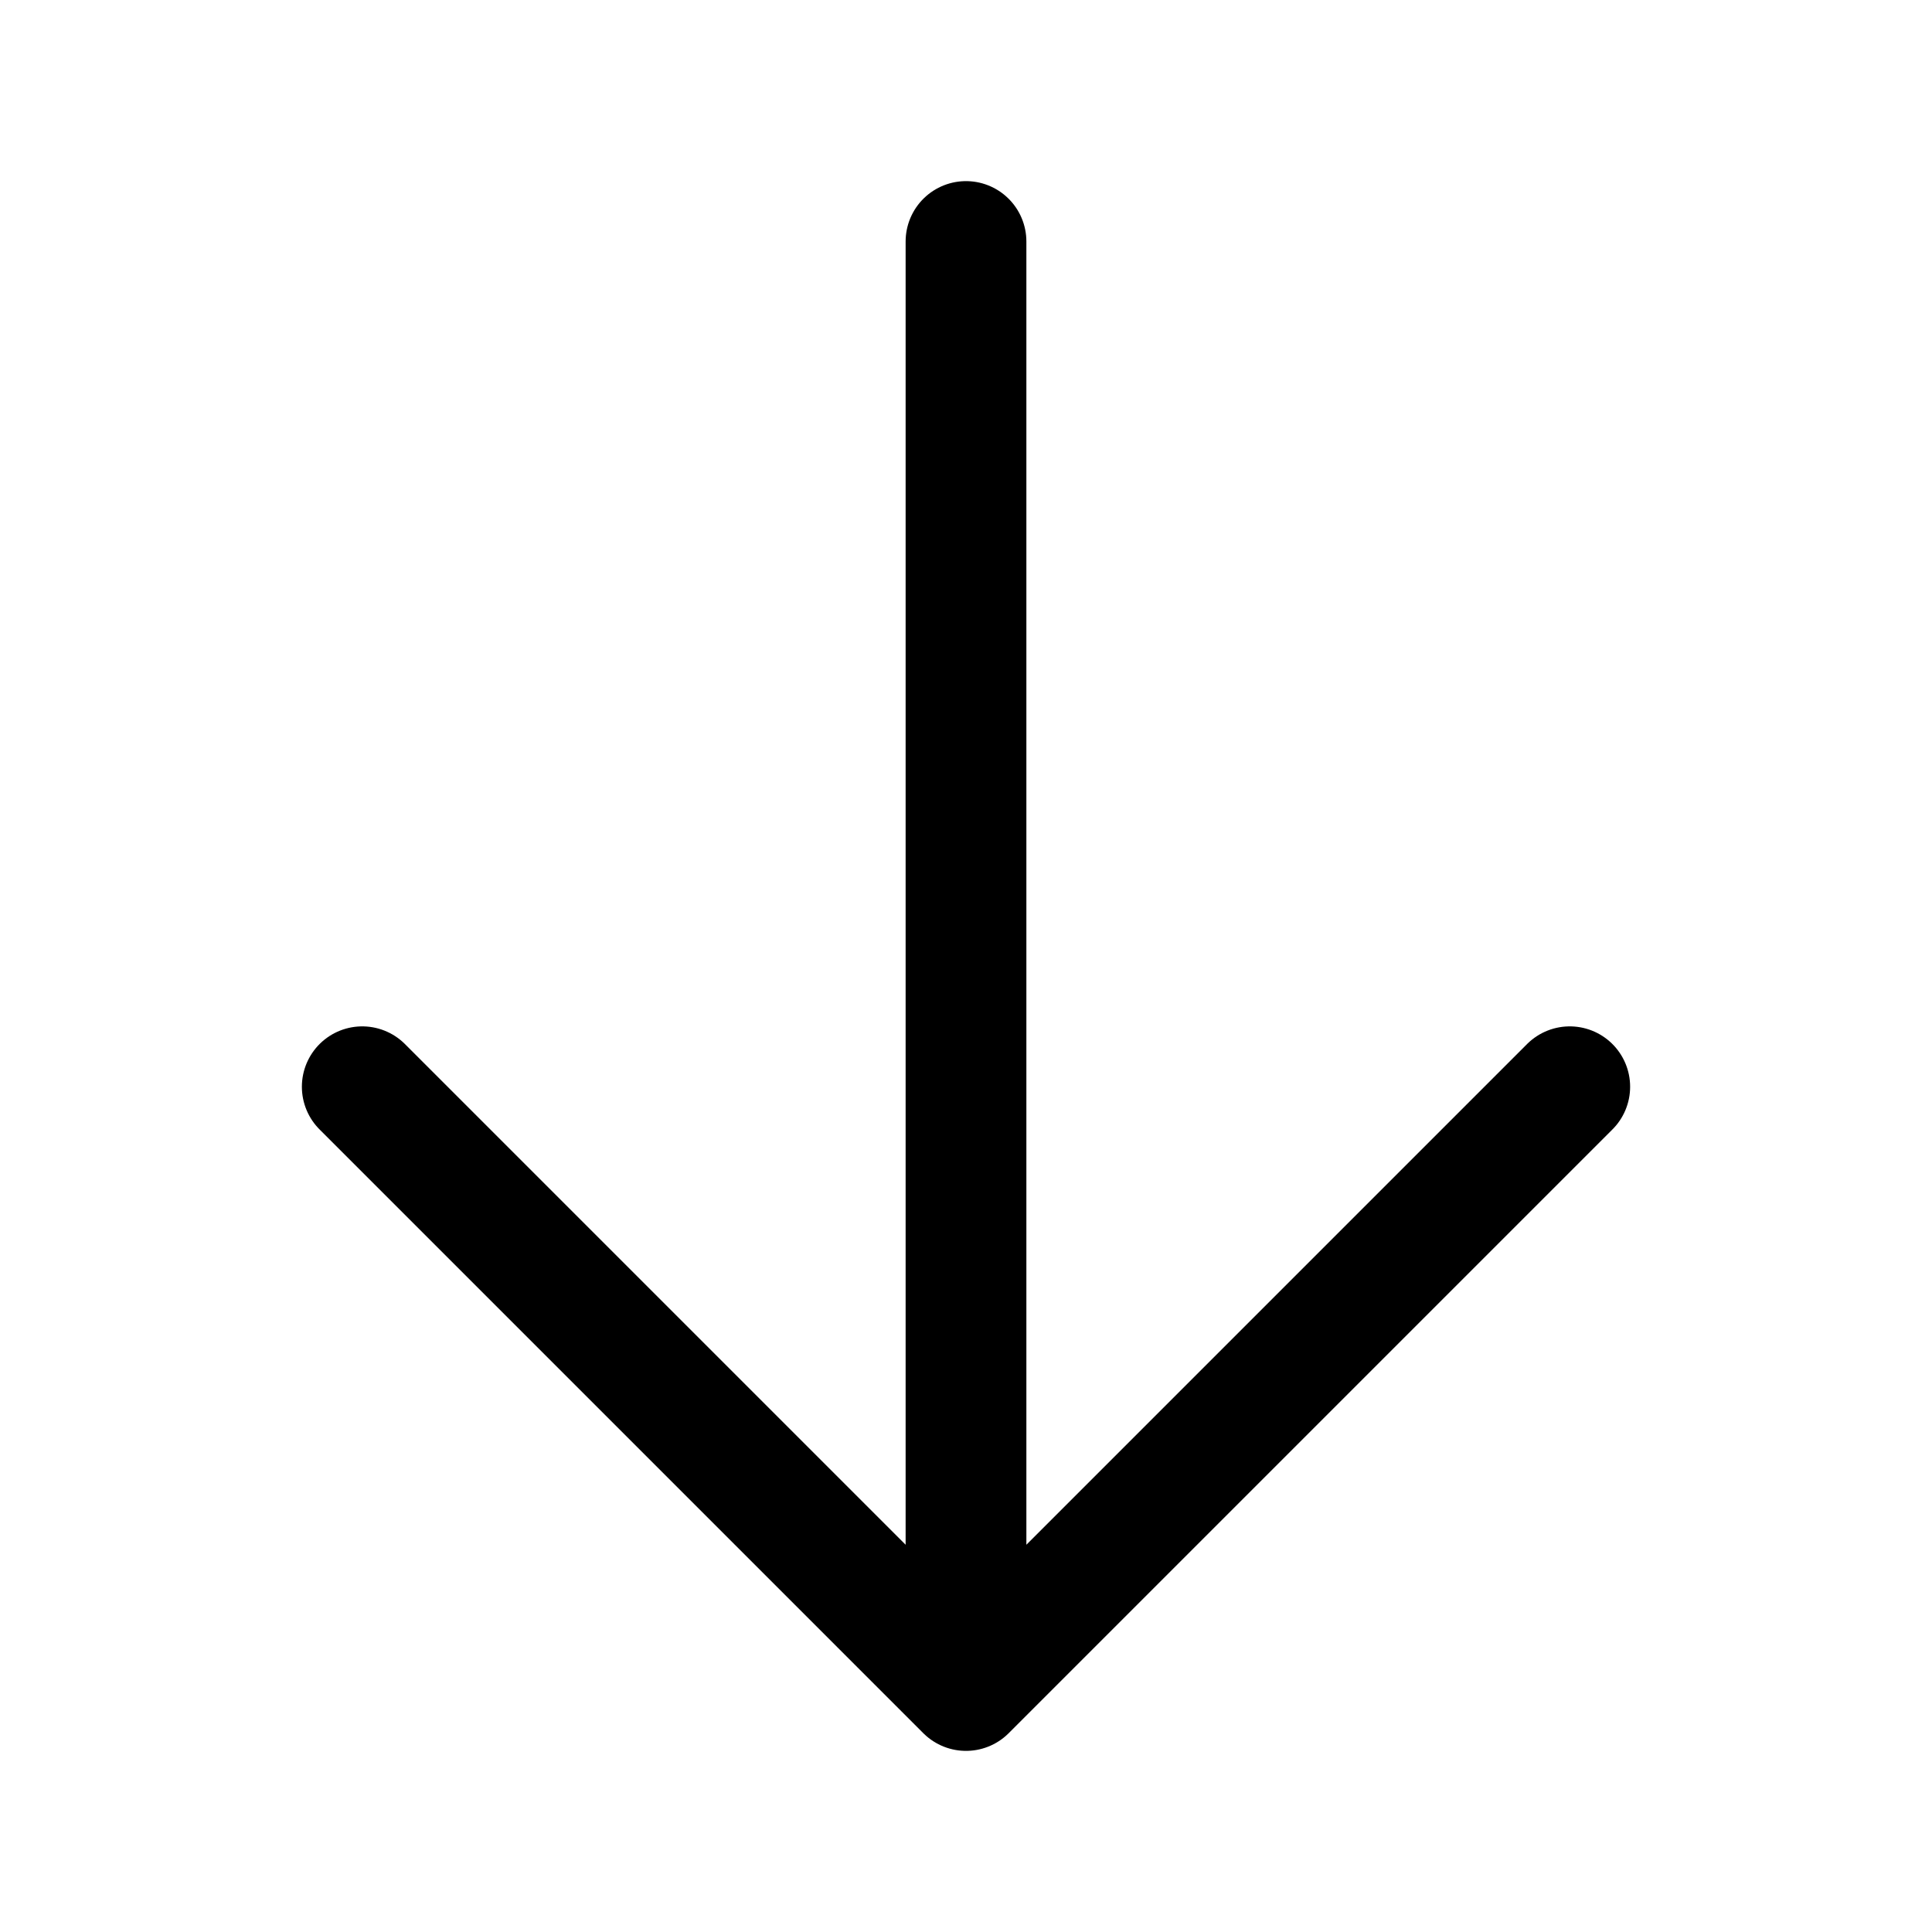
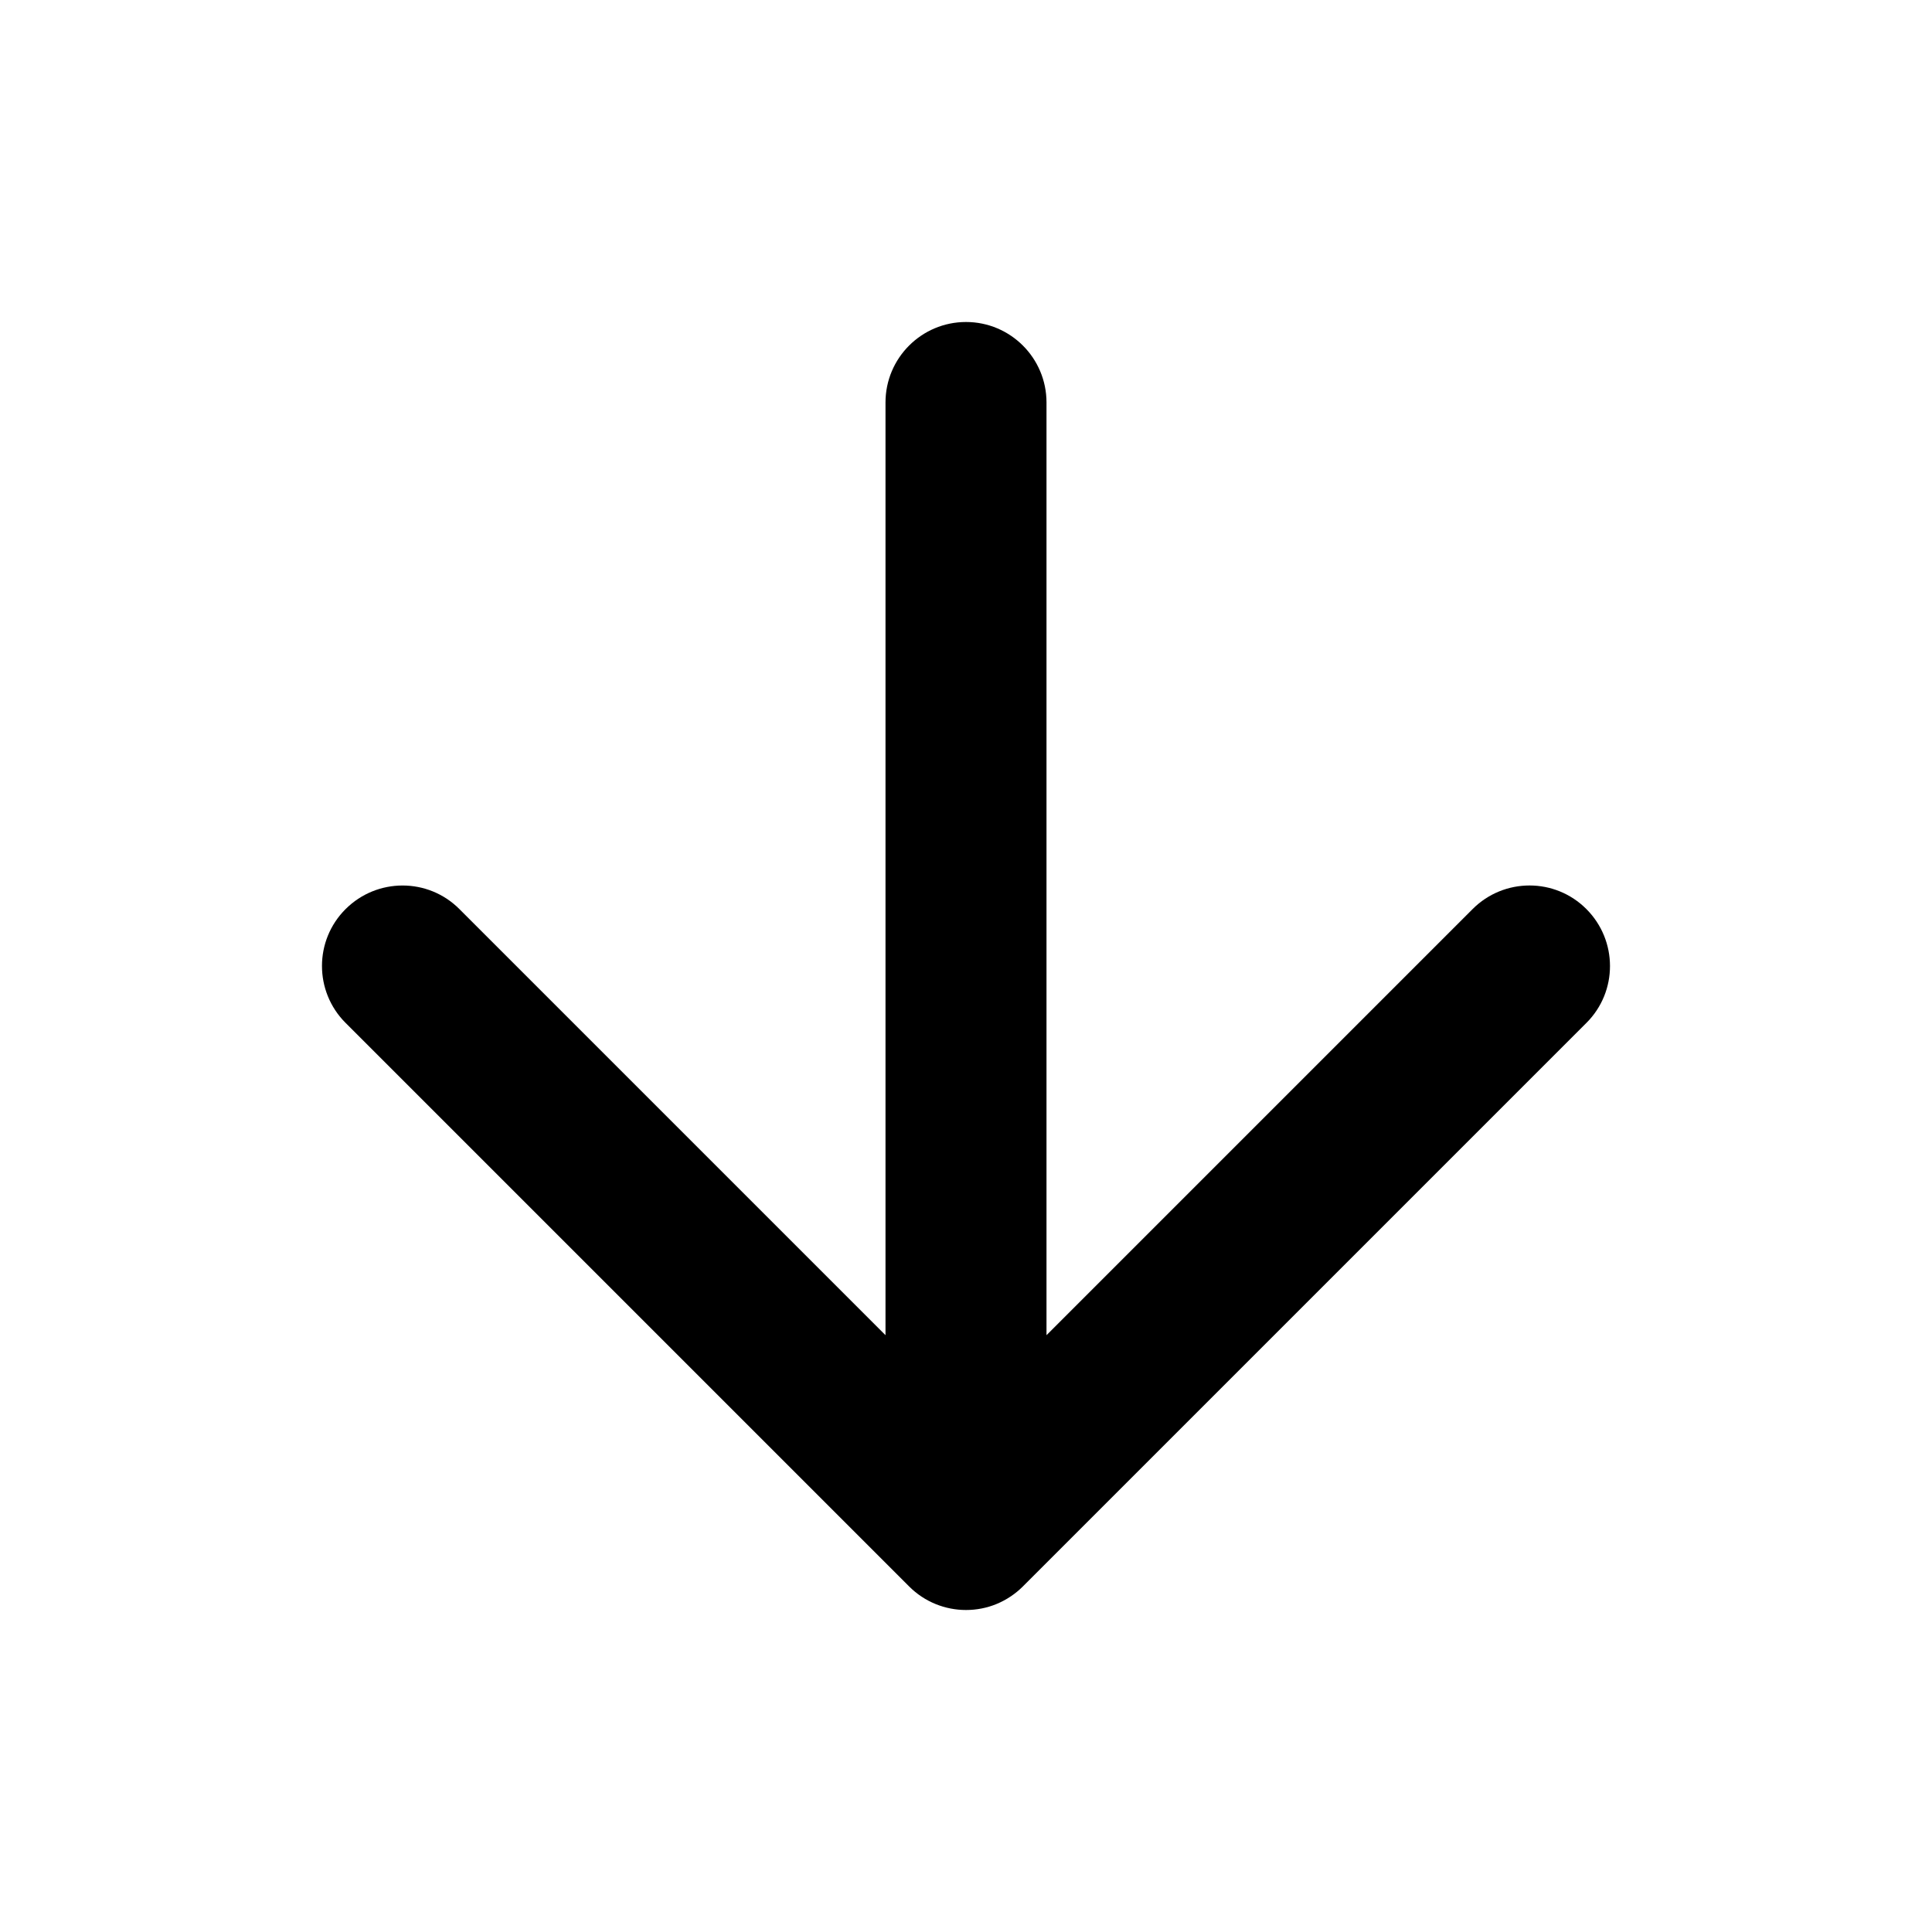
<svg xmlns="http://www.w3.org/2000/svg" version="1.1" width="24" height="24" viewBox="0 0 24 24">
-   <path fill="none" stroke="#000" stroke-width="1.5" stroke-miterlimit="4" stroke-linecap="round" stroke-linejoin="round" d="M19.5 13.5l-7.5 7.5M12 21l-7.5-7.5M12 21v-18" />
+   <path d="M5.707 11.293l5.293 5.293v-11.586c0-0.552 0.448-1 1-1s1 0.448 1 1v11.586l5.293-5.293c0.391-0.391 1.024-0.391 1.414 0s0.391 1.024 0 1.414l-7 7c-0.092 0.092-0.202 0.166-0.324 0.217s-0.253 0.076-0.383 0.076c-0.256 0-0.512-0.098-0.707-0.293l-7-7c-0.391-0.391-0.391-1.024 0-1.414s1.024-0.391 1.414 0z" />
</svg>
